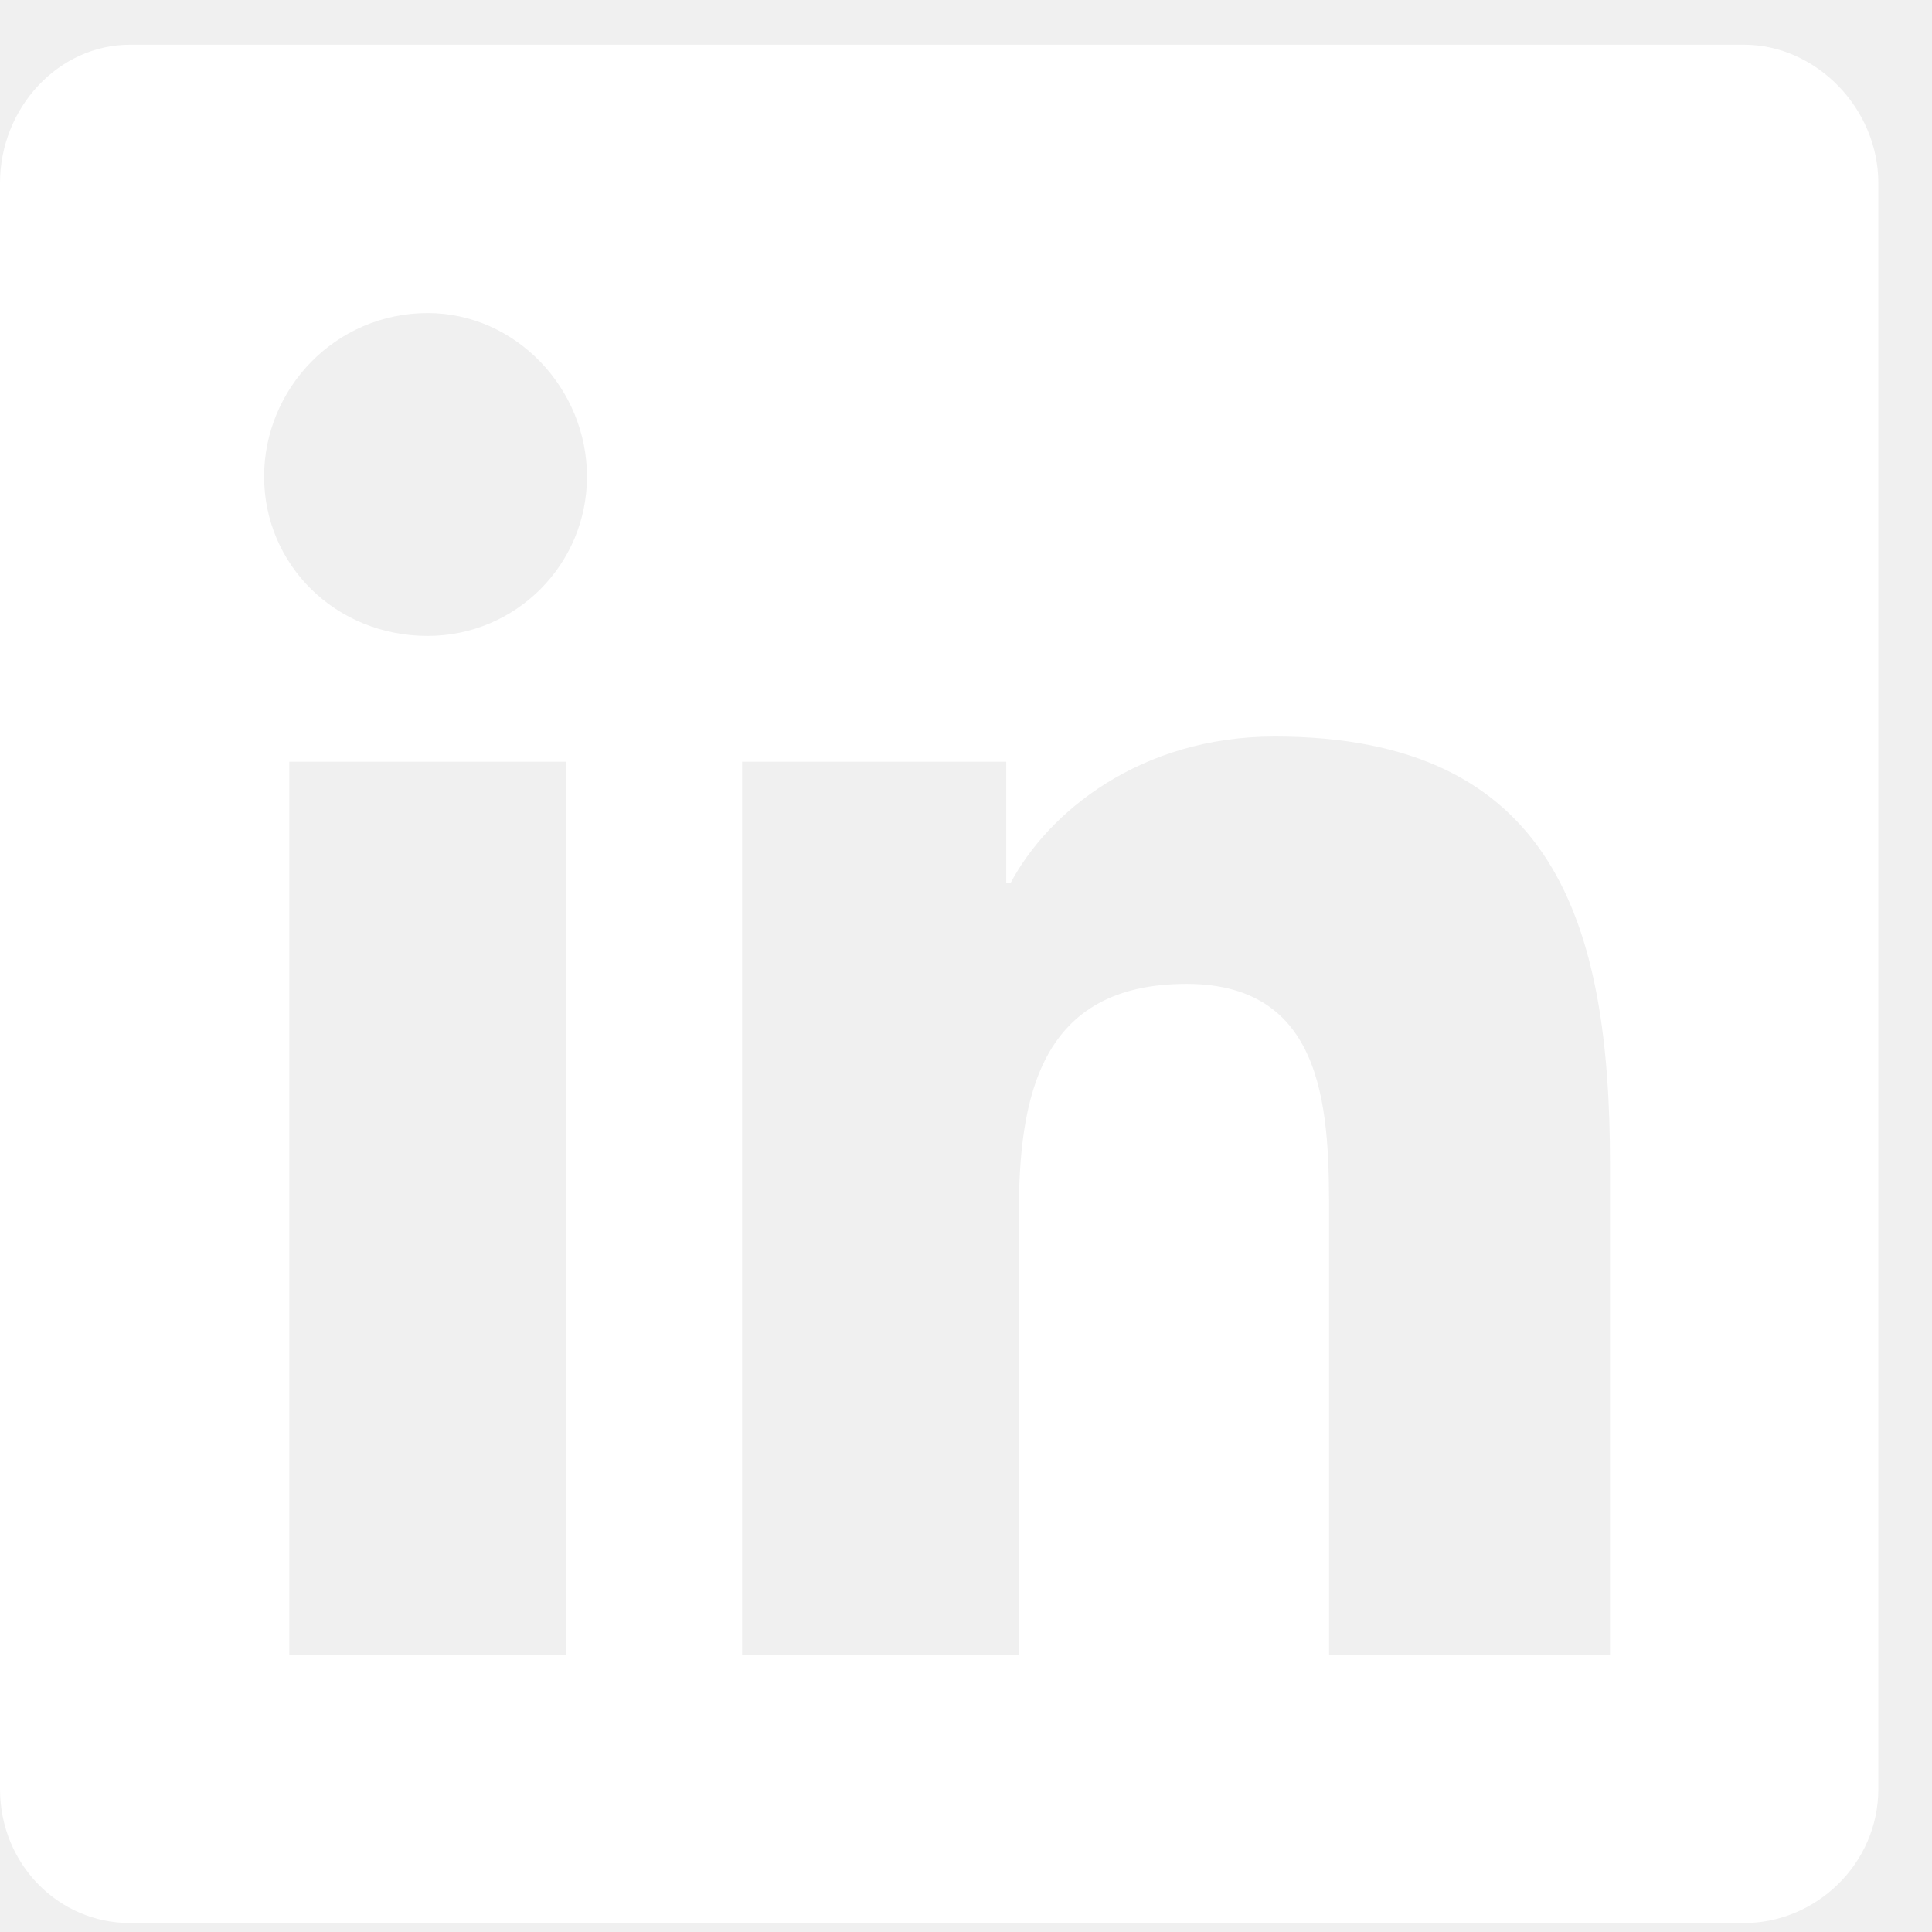
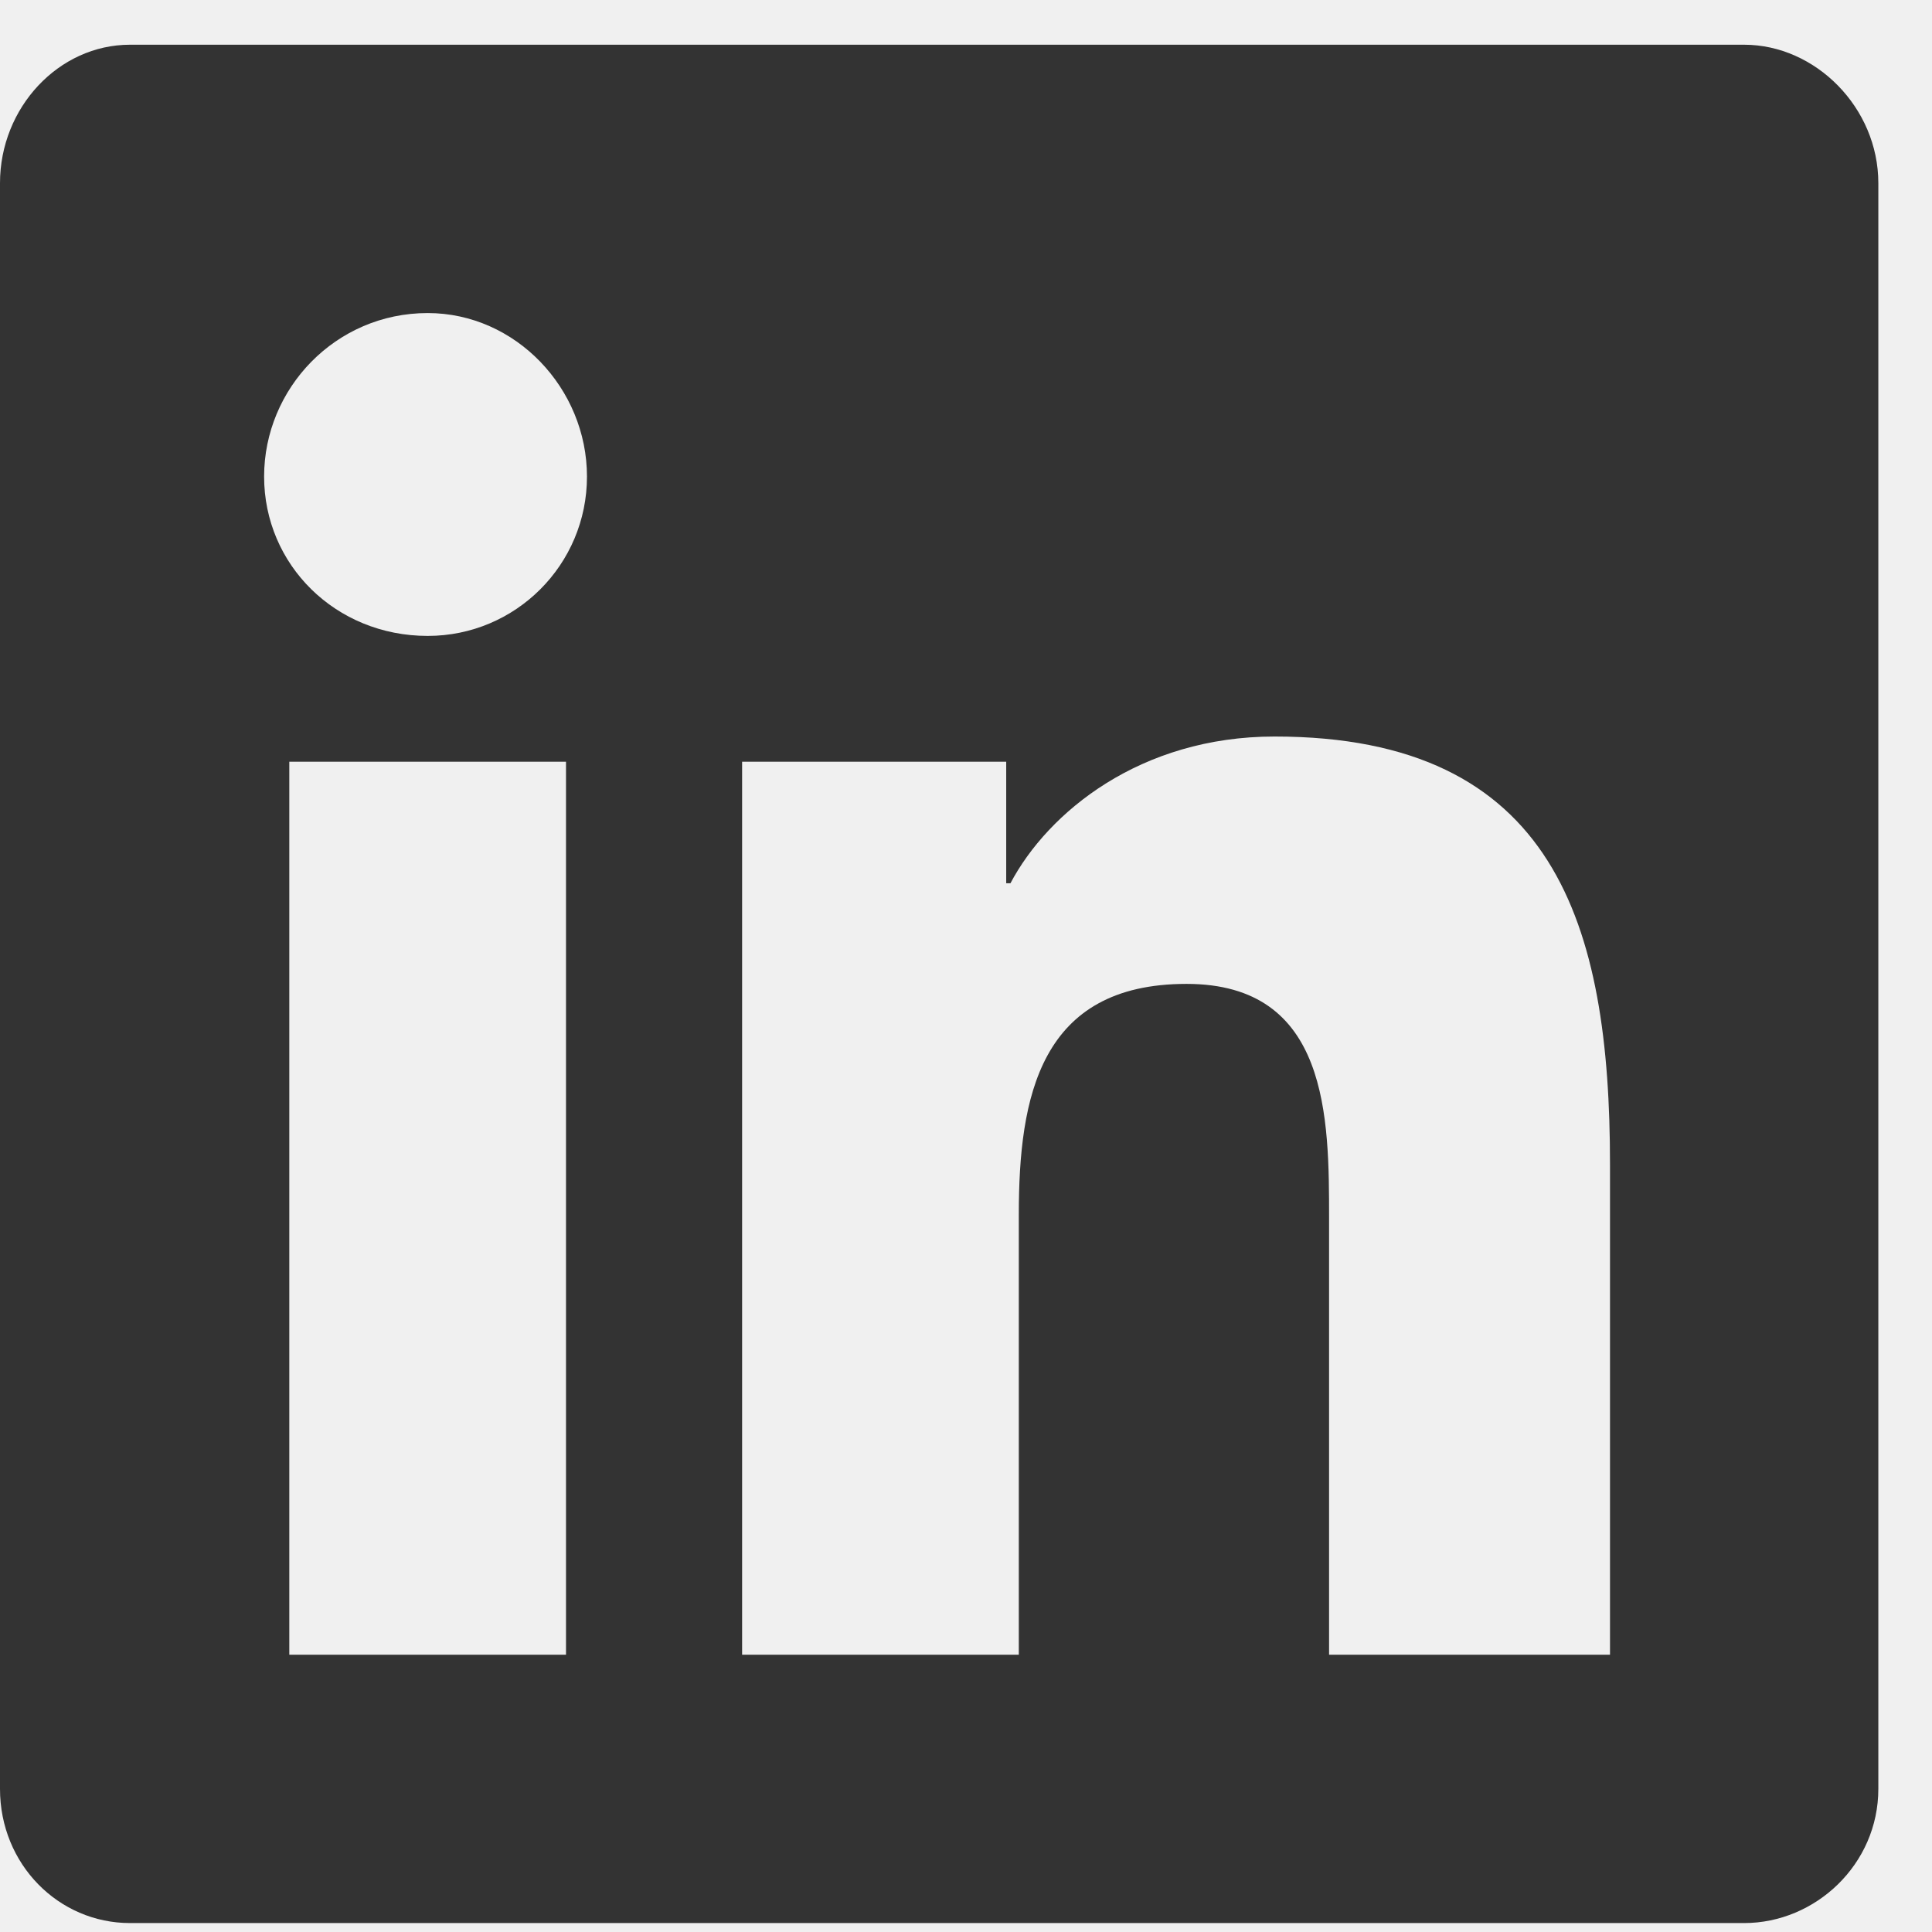
<svg xmlns="http://www.w3.org/2000/svg" width="27" height="27" viewBox="0 0 27 27" fill="none">
-   <path d="M24.375 0.625H1.816C0.82 0.625 0 1.504 0 2.559V25C0 26.055 0.82 26.875 1.816 26.875H24.375C25.371 26.875 26.25 26.055 26.25 25V2.559C26.25 1.504 25.371 0.625 24.375 0.625ZM7.91 23.125H4.043V10.645H7.91V23.125ZM5.977 8.887C4.688 8.887 3.691 7.891 3.691 6.66C3.691 5.43 4.688 4.375 5.977 4.375C7.207 4.375 8.203 5.43 8.203 6.66C8.203 7.891 7.207 8.887 5.977 8.887ZM22.5 23.125H18.574V17.031C18.574 15.625 18.574 13.75 16.582 13.75C14.531 13.75 14.238 15.332 14.238 16.973V23.125H10.371V10.645H14.062V12.344H14.121C14.648 11.348 15.938 10.293 17.812 10.293C21.738 10.293 22.5 12.93 22.5 16.27V23.125Z" fill="white" />
+   <path d="M24.375 0.625H1.816C0.82 0.625 0 1.504 0 2.559V25C0 26.055 0.82 26.875 1.816 26.875H24.375C25.371 26.875 26.25 26.055 26.25 25V2.559C26.25 1.504 25.371 0.625 24.375 0.625ZM7.91 23.125H4.043V10.645H7.91V23.125ZM5.977 8.887C4.688 8.887 3.691 7.891 3.691 6.66C3.691 5.43 4.688 4.375 5.977 4.375C7.207 4.375 8.203 5.43 8.203 6.66C8.203 7.891 7.207 8.887 5.977 8.887ZM22.5 23.125H18.574V17.031C18.574 15.625 18.574 13.75 16.582 13.75C14.531 13.75 14.238 15.332 14.238 16.973V23.125H10.371V10.645H14.062V12.344H14.121C14.648 11.348 15.938 10.293 17.812 10.293C21.738 10.293 22.5 12.93 22.5 16.27V23.125Z" fill="#333" />
</svg>
